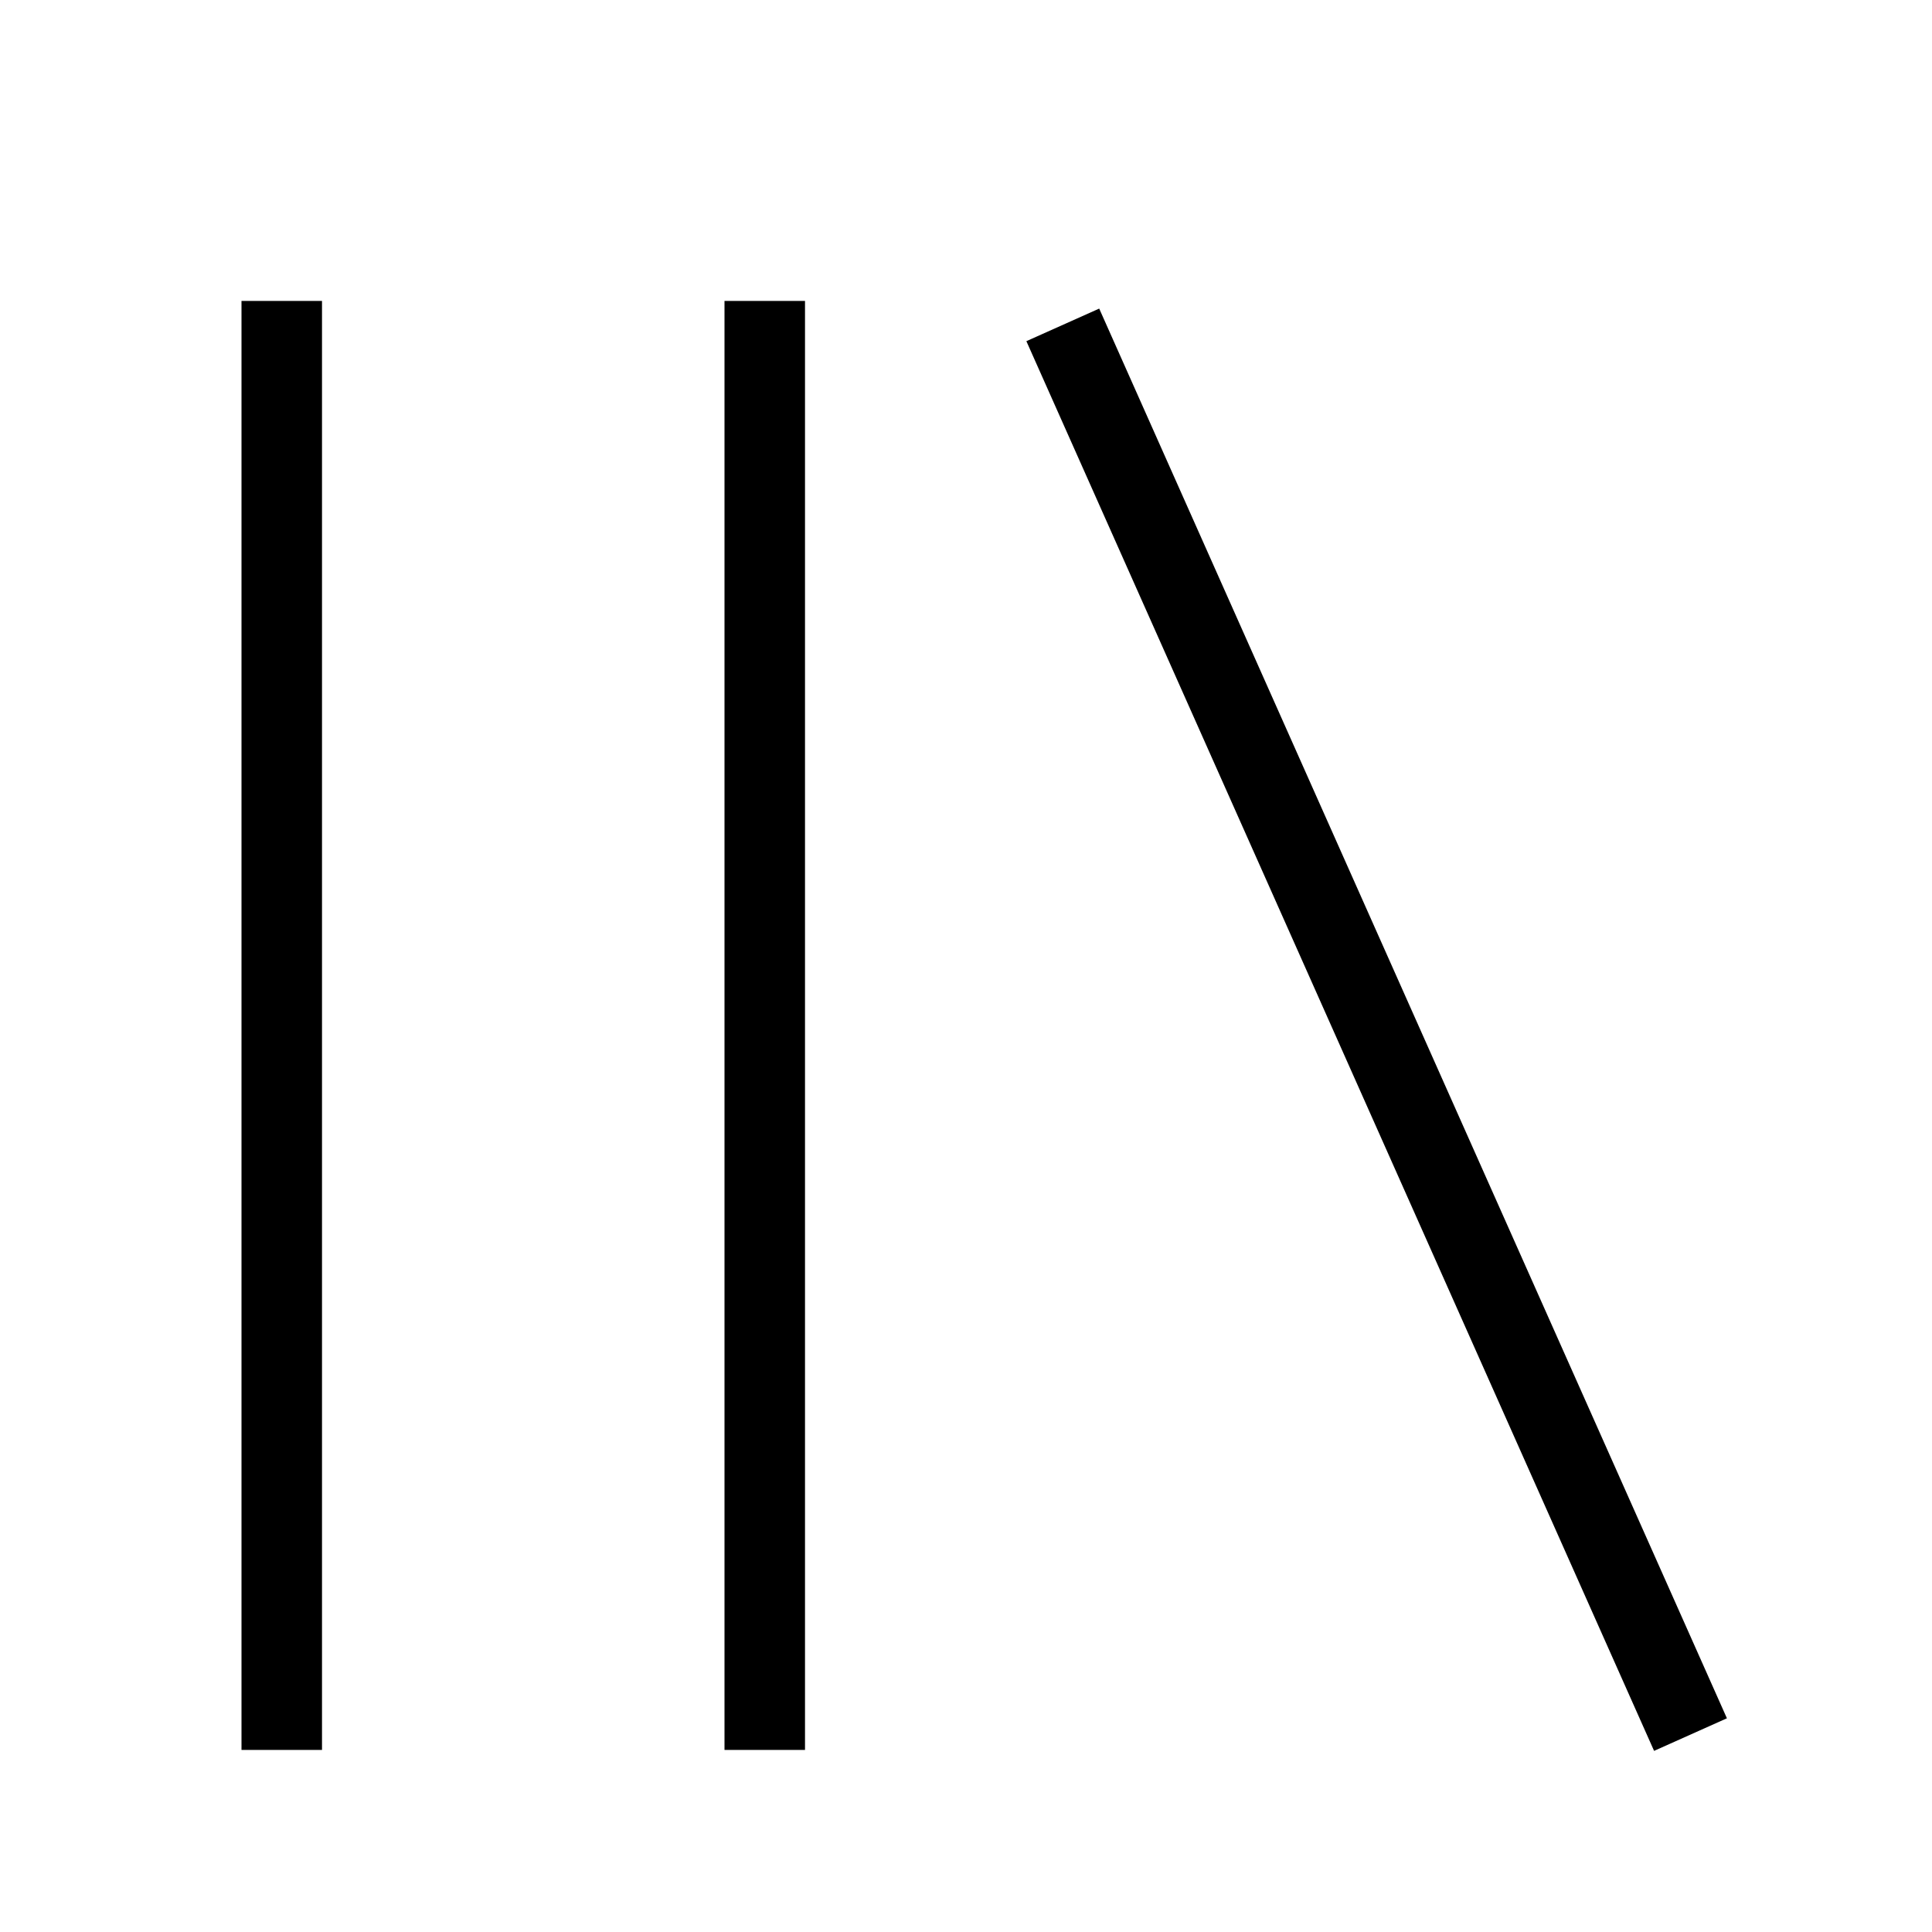
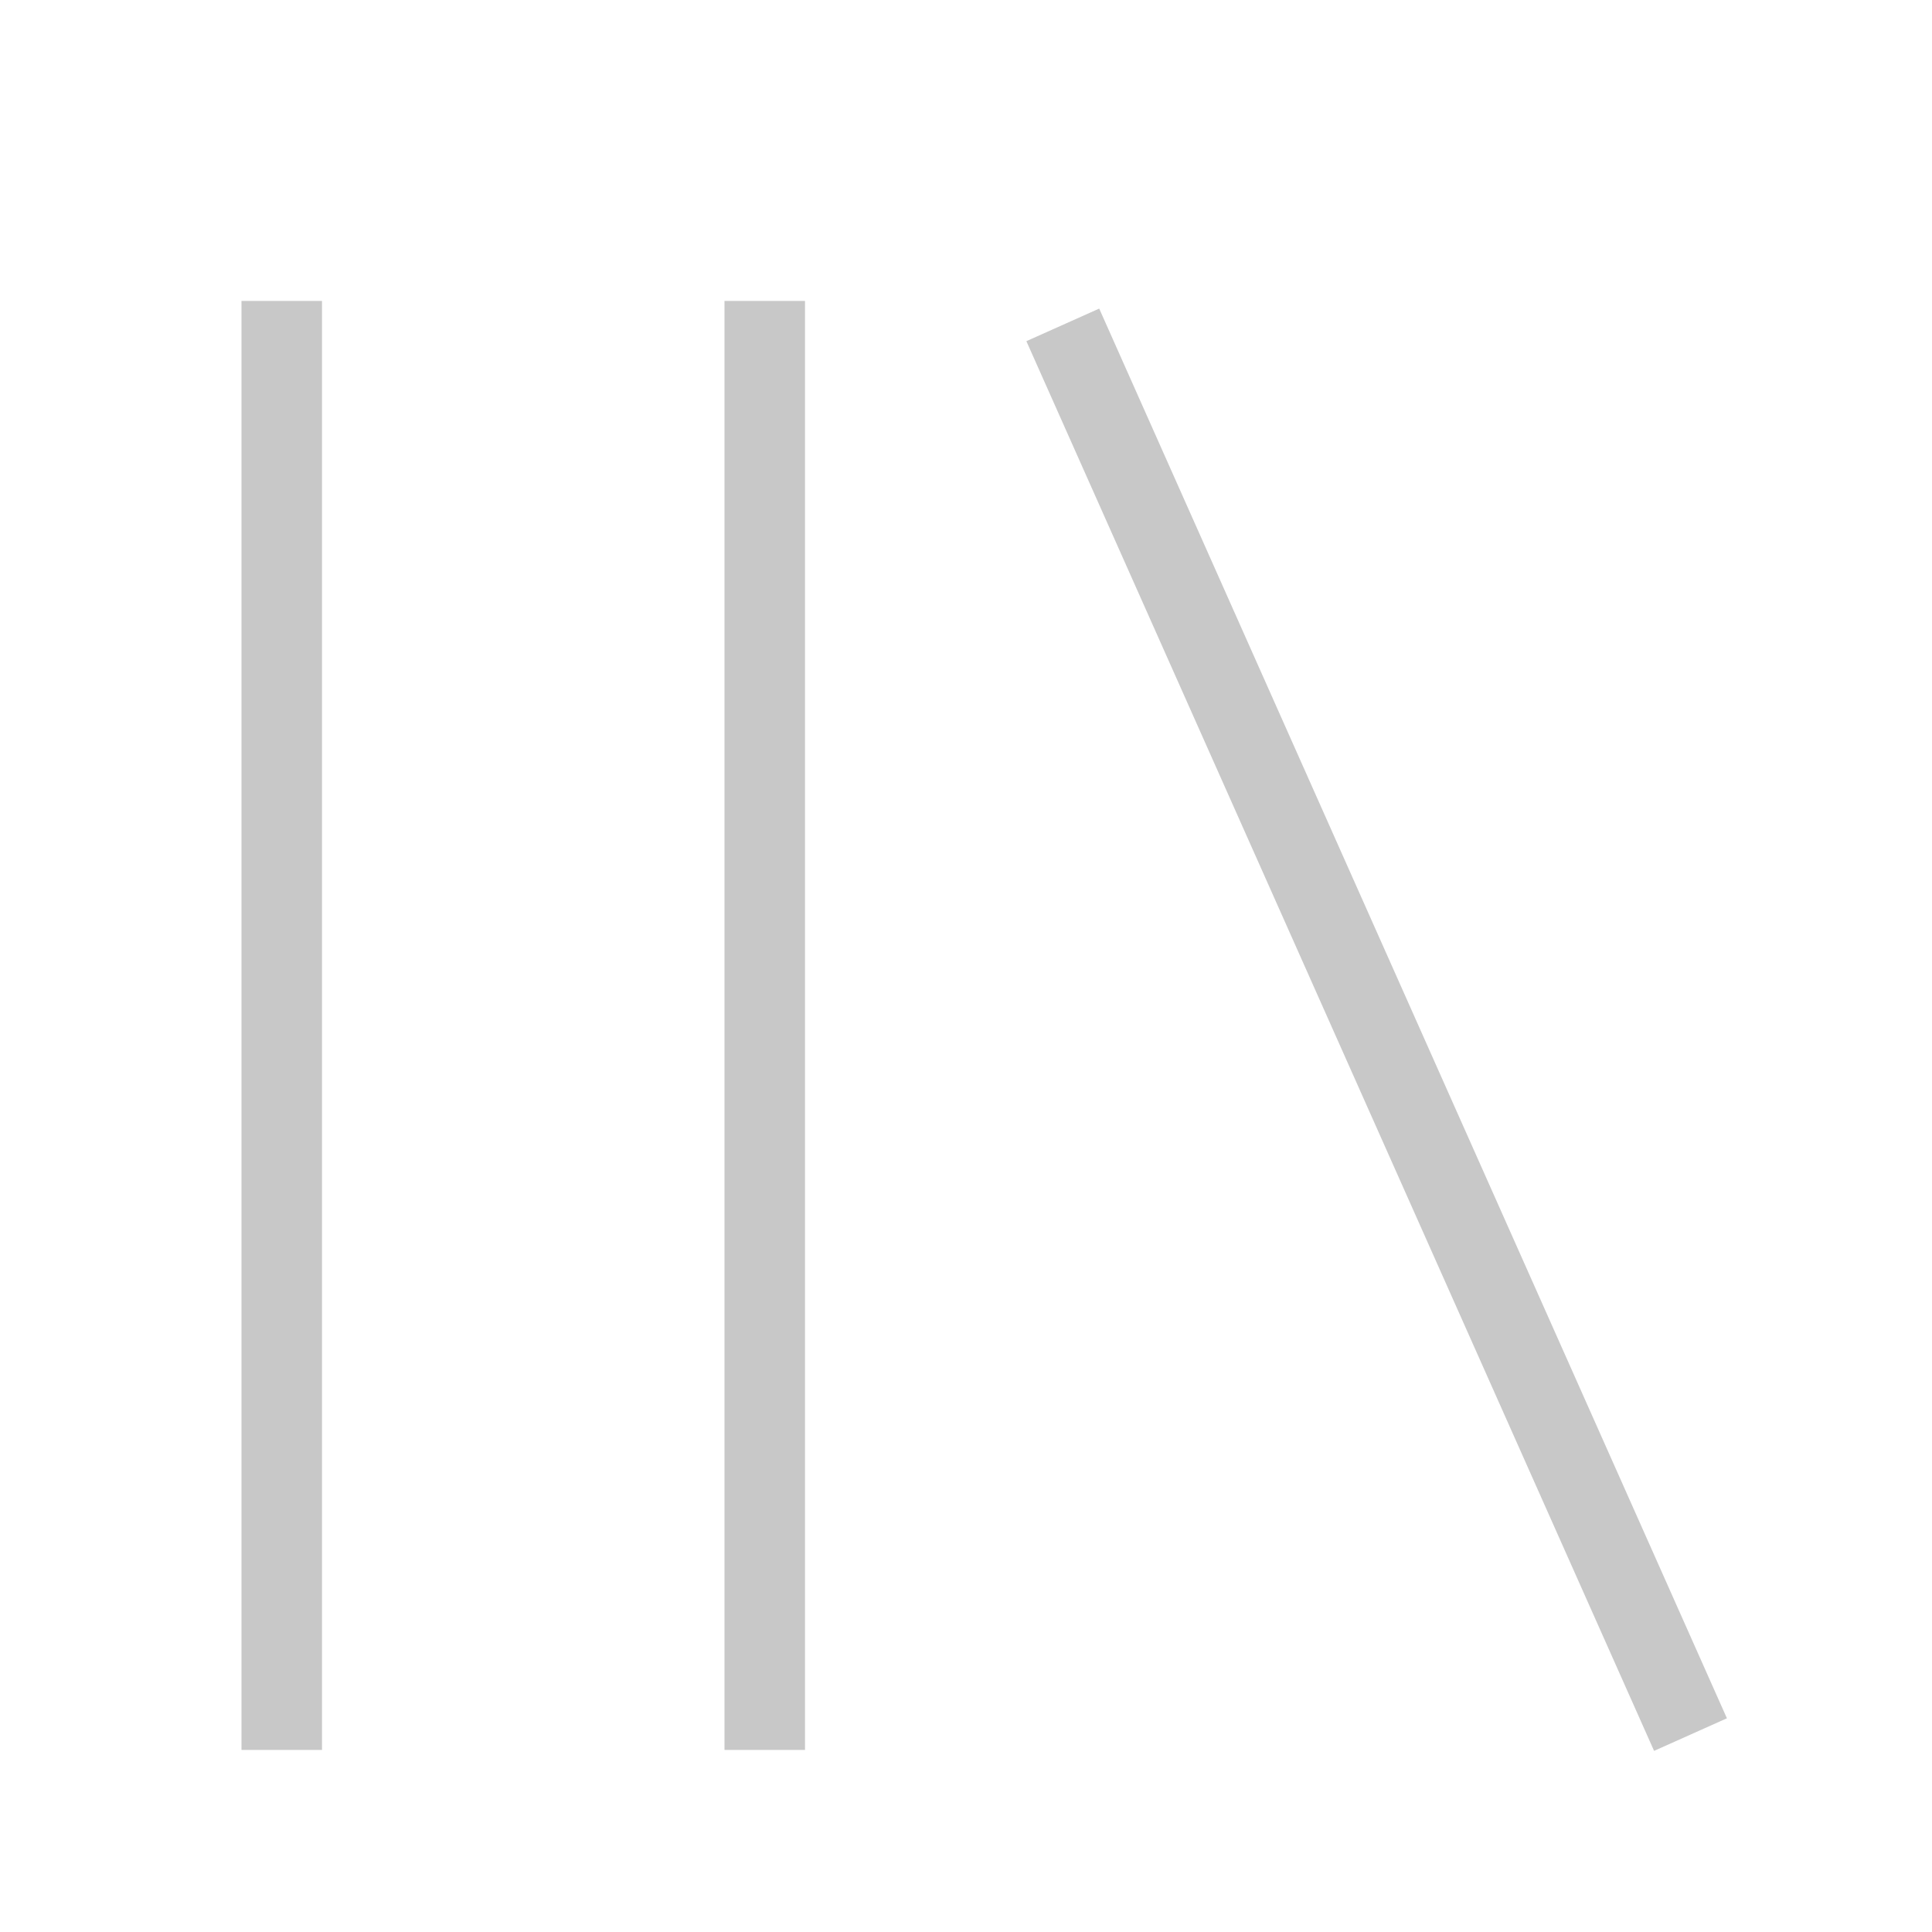
<svg xmlns="http://www.w3.org/2000/svg" viewBox="0 0 512 512">
-   <path d="M291.301 81.778l166.349 373.587-19.301 8.635-166.349-373.587zM64 463.746v-384h21.334v384h-21.334zM192 463.746v-384h21.334v384h-21.334z" fill="currentColor" />
+   <path d="M291.301 81.778l166.349 373.587-19.301 8.635-166.349-373.587zM64 463.746v-384h21.334v384h-21.334zM192 463.746v-384h21.334v384h-21.334z" fill="rgb(200, 200, 200)" />
</svg>
